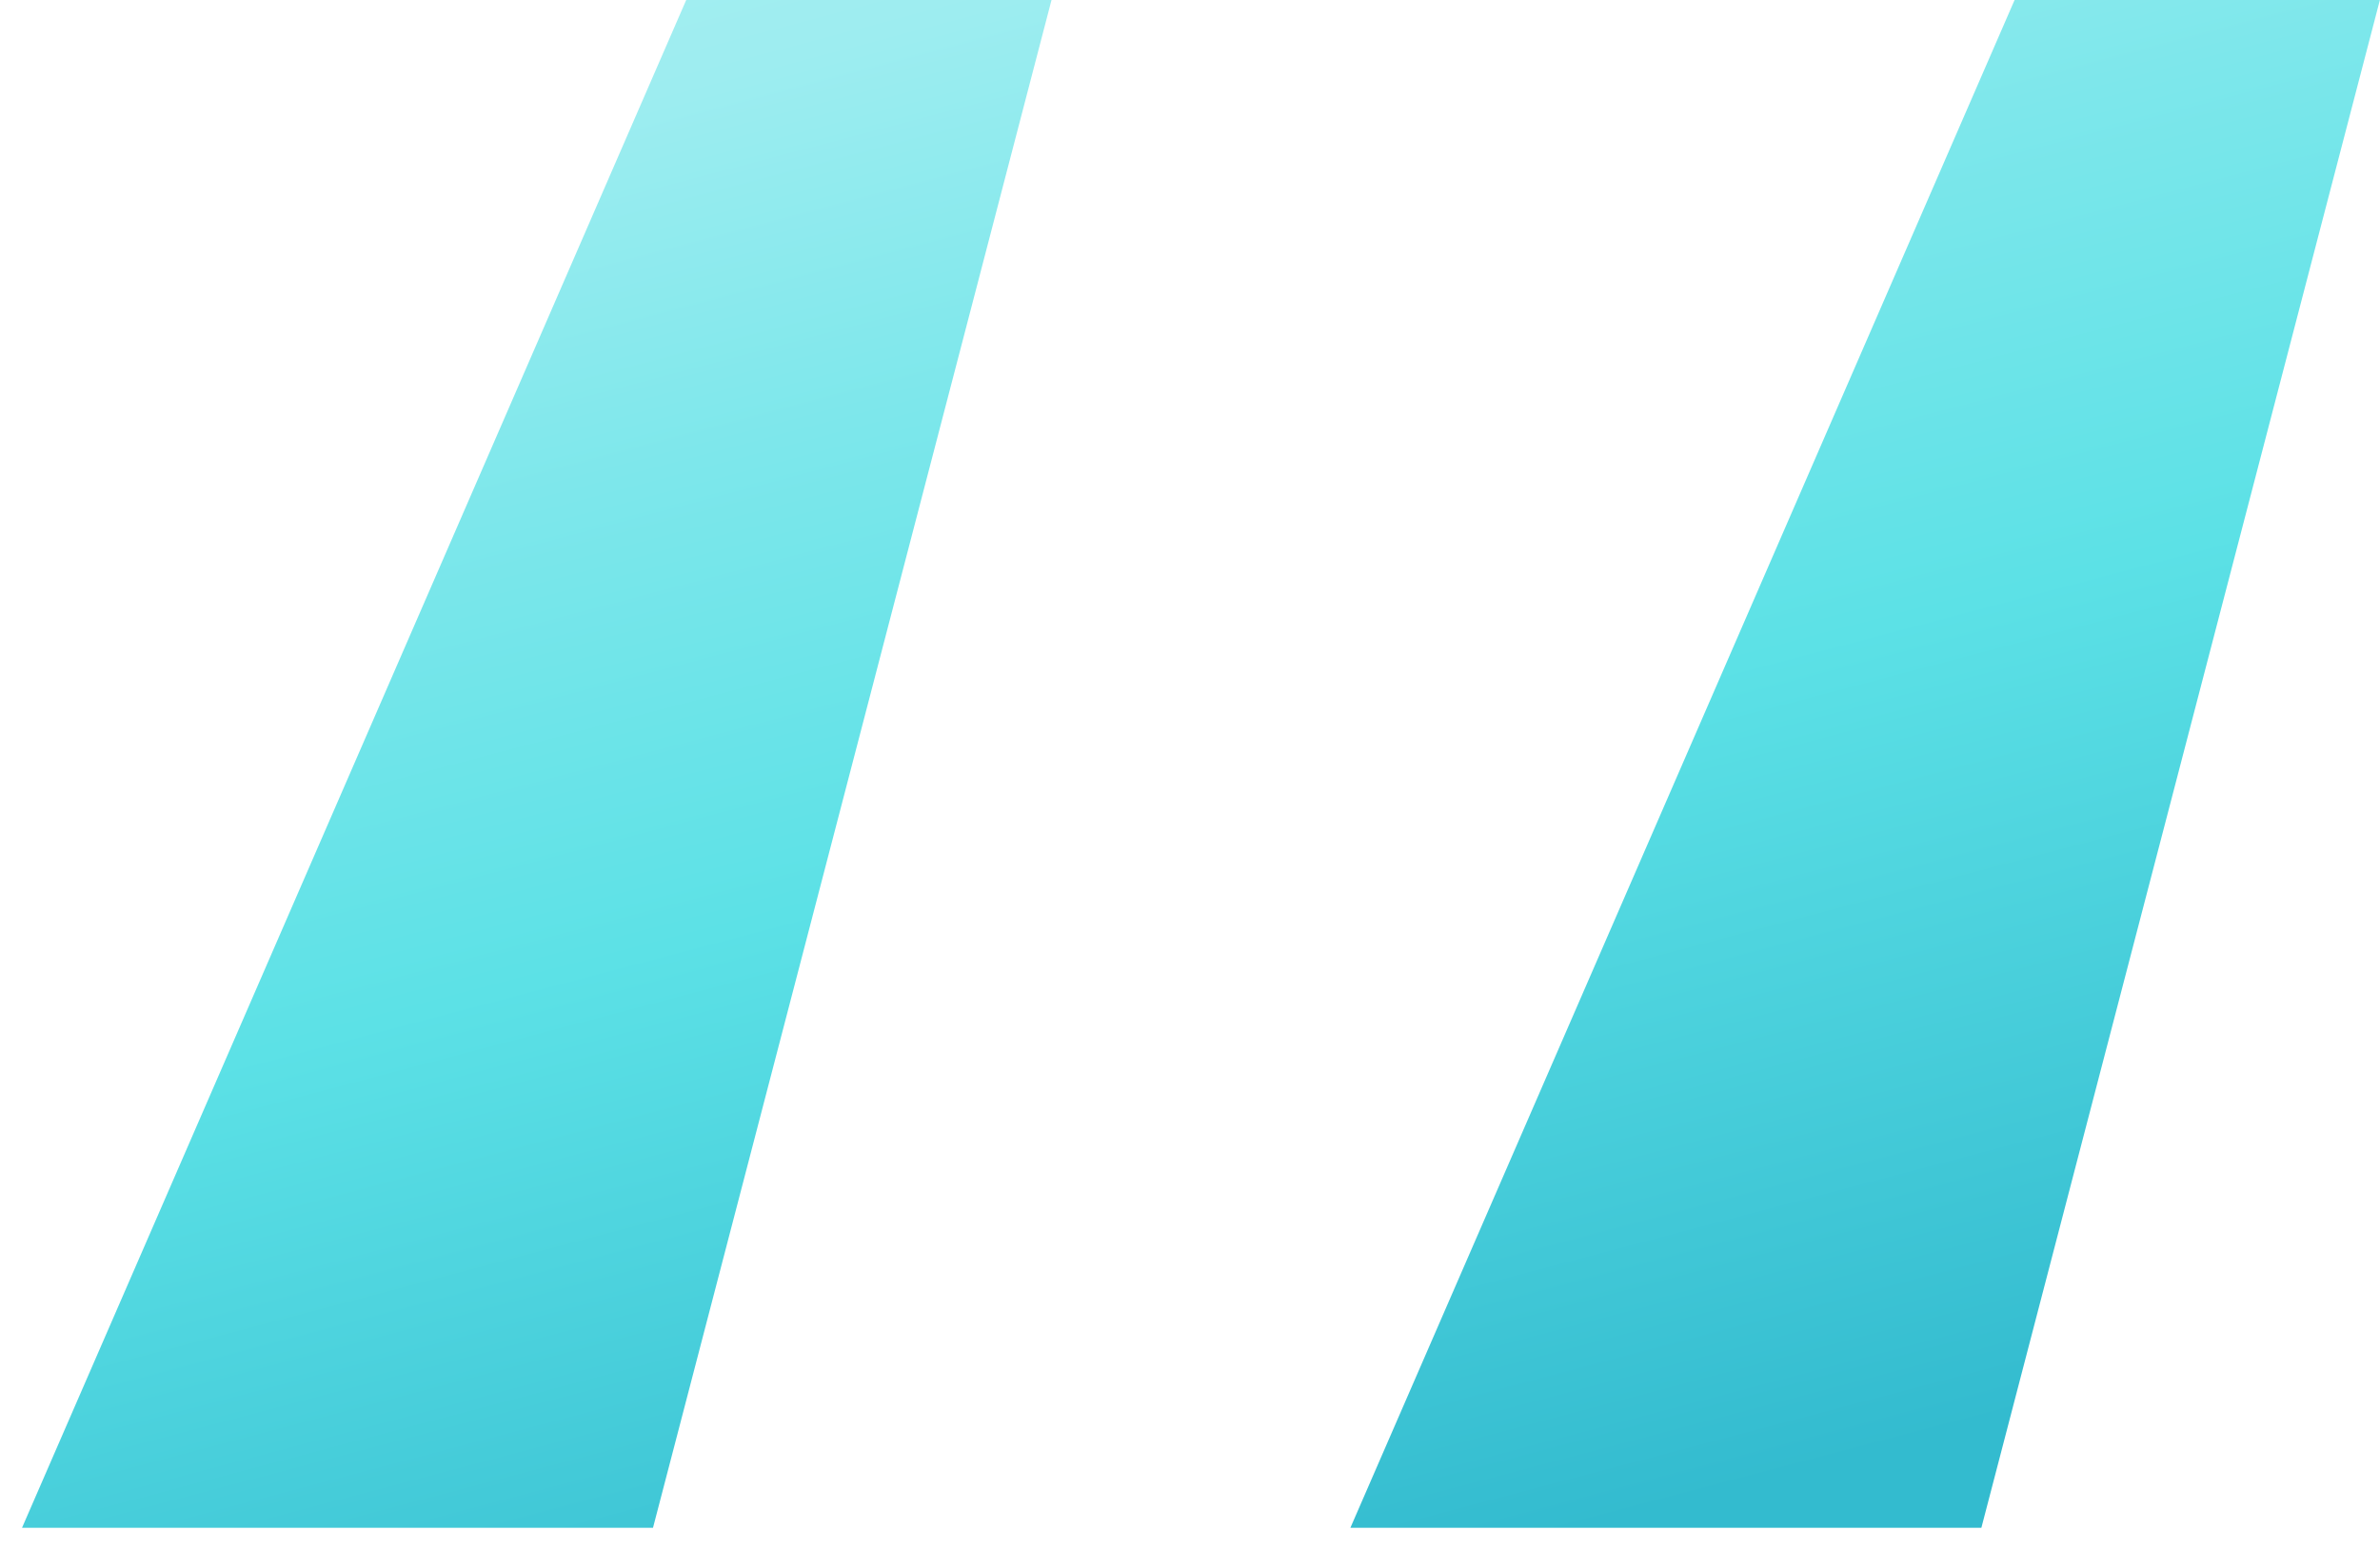
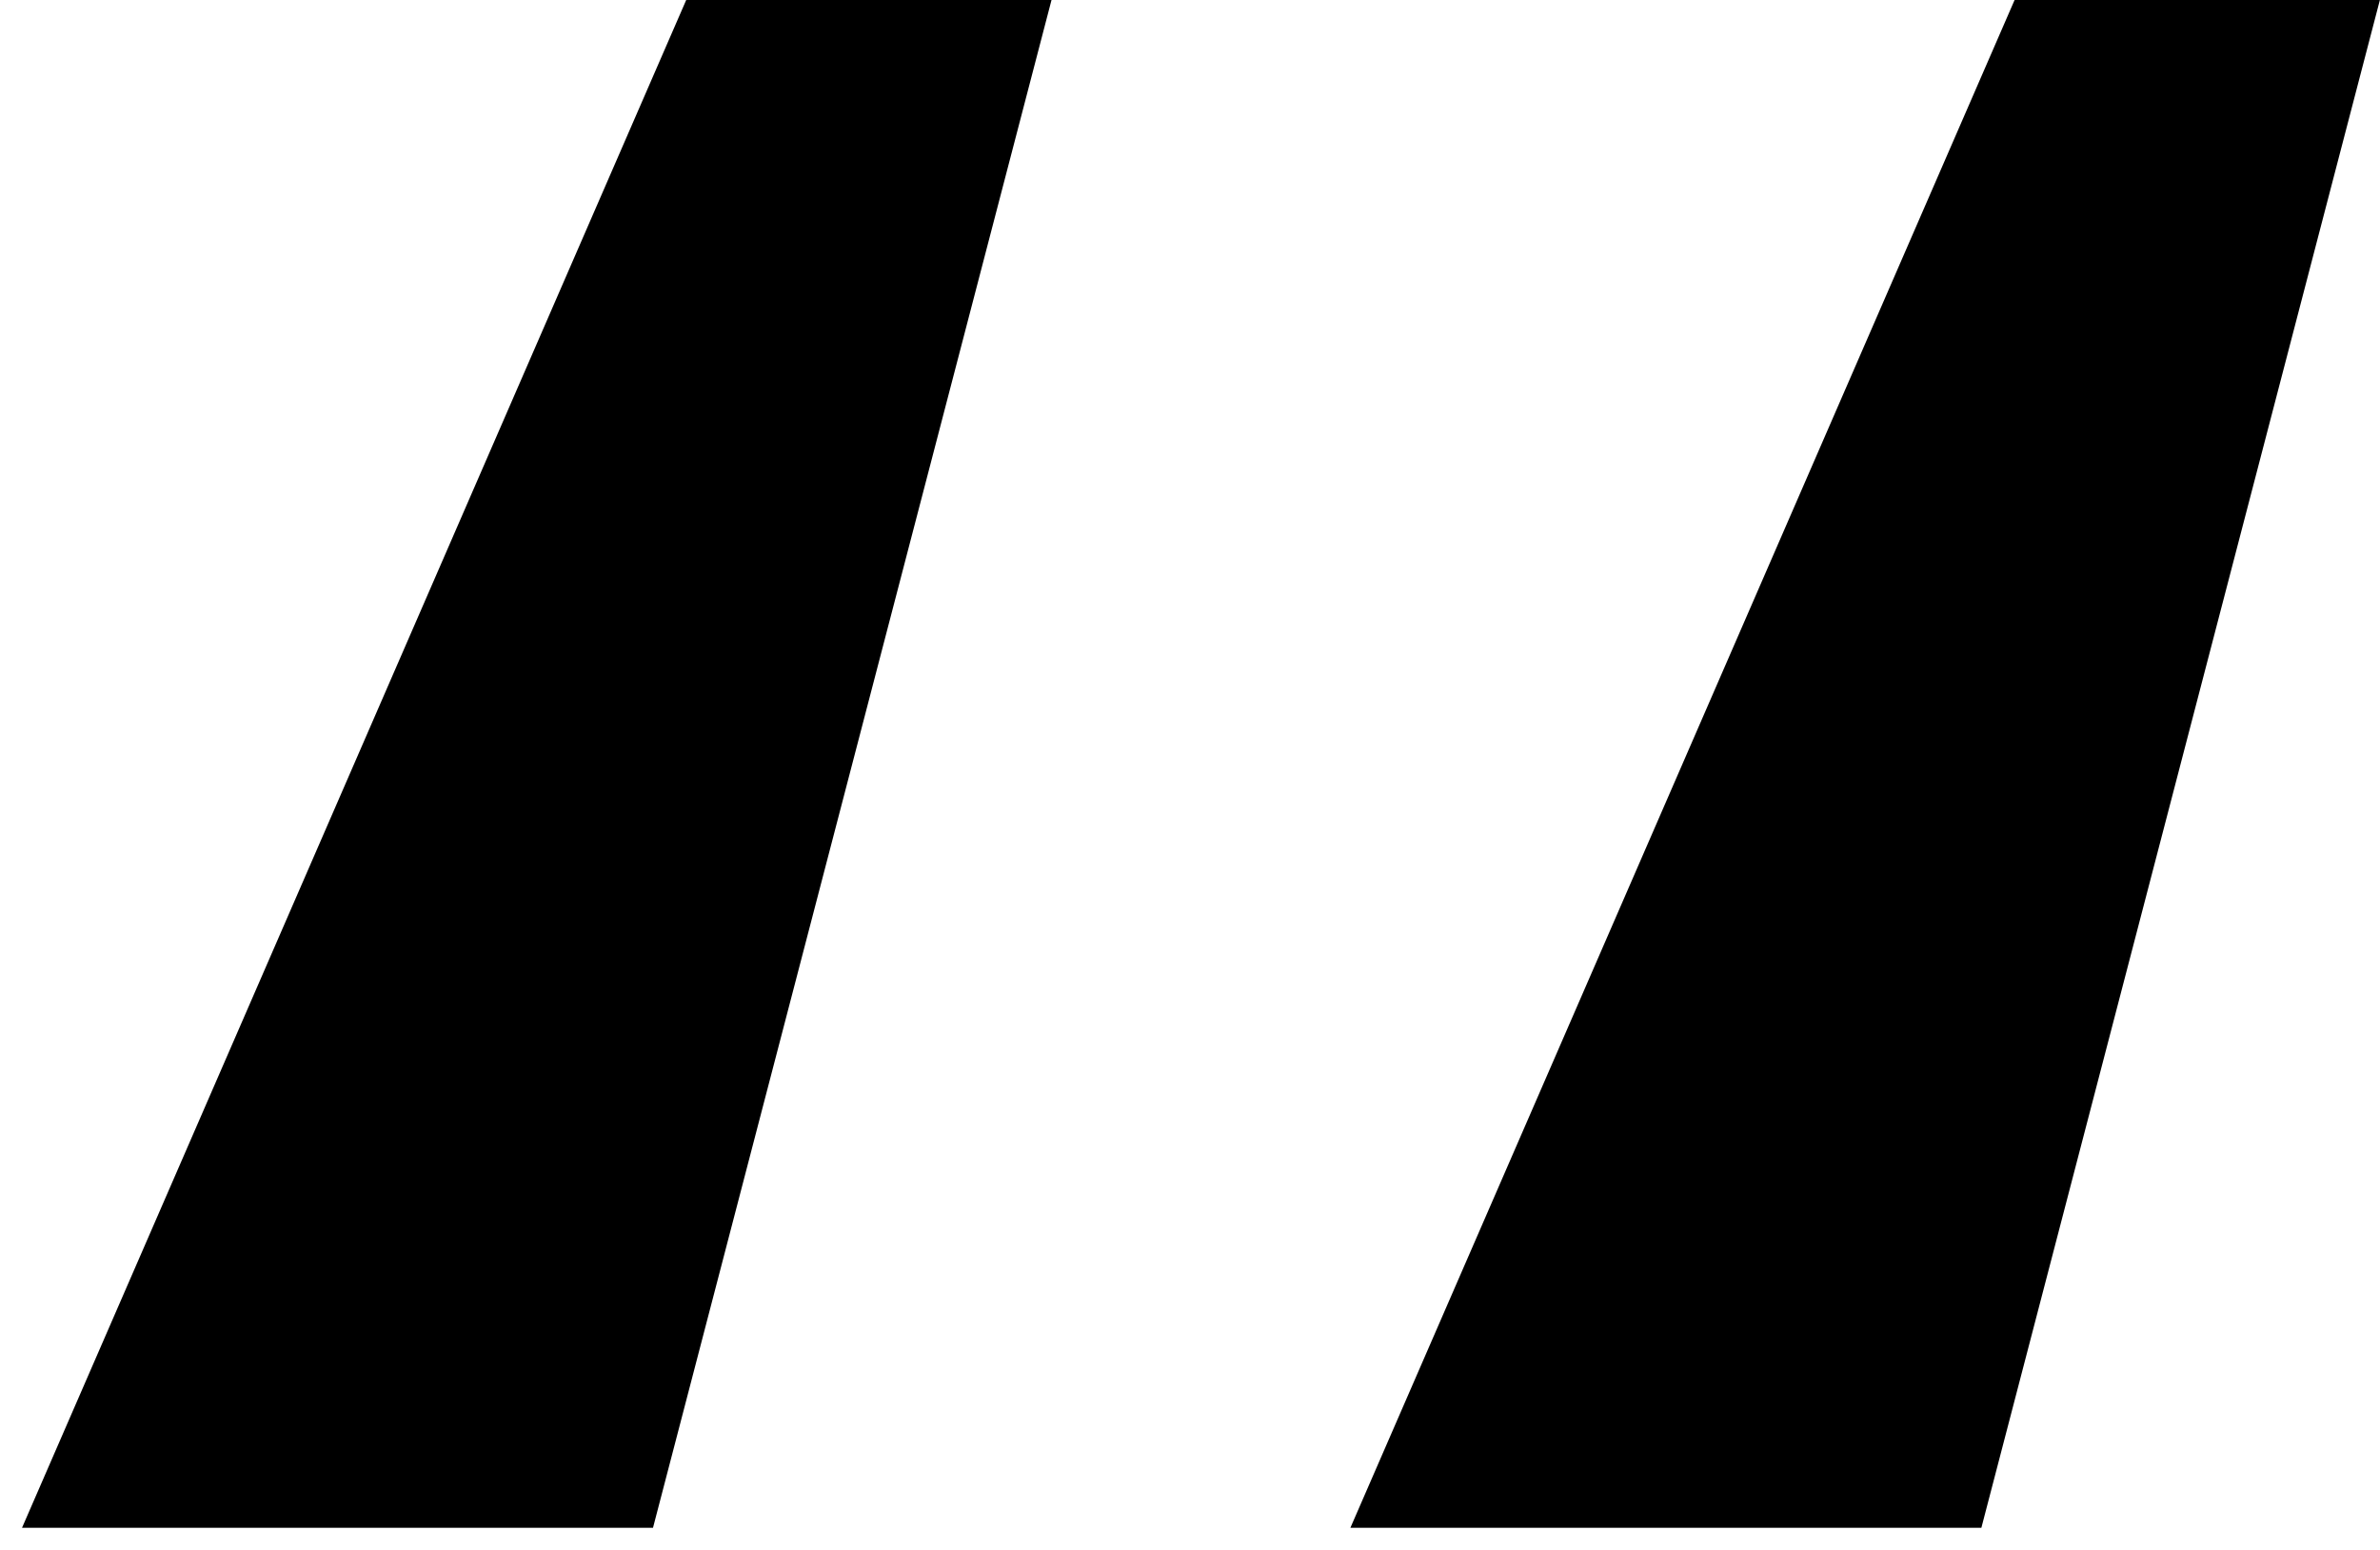
- <svg xmlns="http://www.w3.org/2000/svg" width="43" height="28" viewBox="0 0 43 28" fill="none">
-   <path d="M11.798 27.6L18.998 0H12.398L0.398 27.6H11.798ZM35.798 27.6L42.998 0H36.398L24.398 27.6H35.798Z" fill="url(#paint0_linear_310_509)" />
+ <svg xmlns="http://www.w3.org/2000/svg" width="43" height="28" viewBox="0 0 43 28" fill="black">
+   <path d="M11.798 27.6L18.998 0H12.398L0.398 27.6H11.798ZM35.798 27.6L42.998 0H36.398L24.398 27.6H35.798Z" fill="black" />
  <defs>
    <linearGradient id="paint0_linear_310_509" x1="28.861" y1="-24.797" x2="41.794" y2="24.147" gradientUnits="userSpaceOnUse">
      <stop offset="0.009" stop-color="#DEF9FA" />
      <stop offset="0.172" stop-color="#BEF3F5" />
      <stop offset="0.42" stop-color="#9DEDF0" />
      <stop offset="0.551" stop-color="#7DE7EB" />
      <stop offset="0.715" stop-color="#5CE1E6" />
      <stop offset="1" stop-color="#33BBCF" />
    </linearGradient>
  </defs>
</svg>
